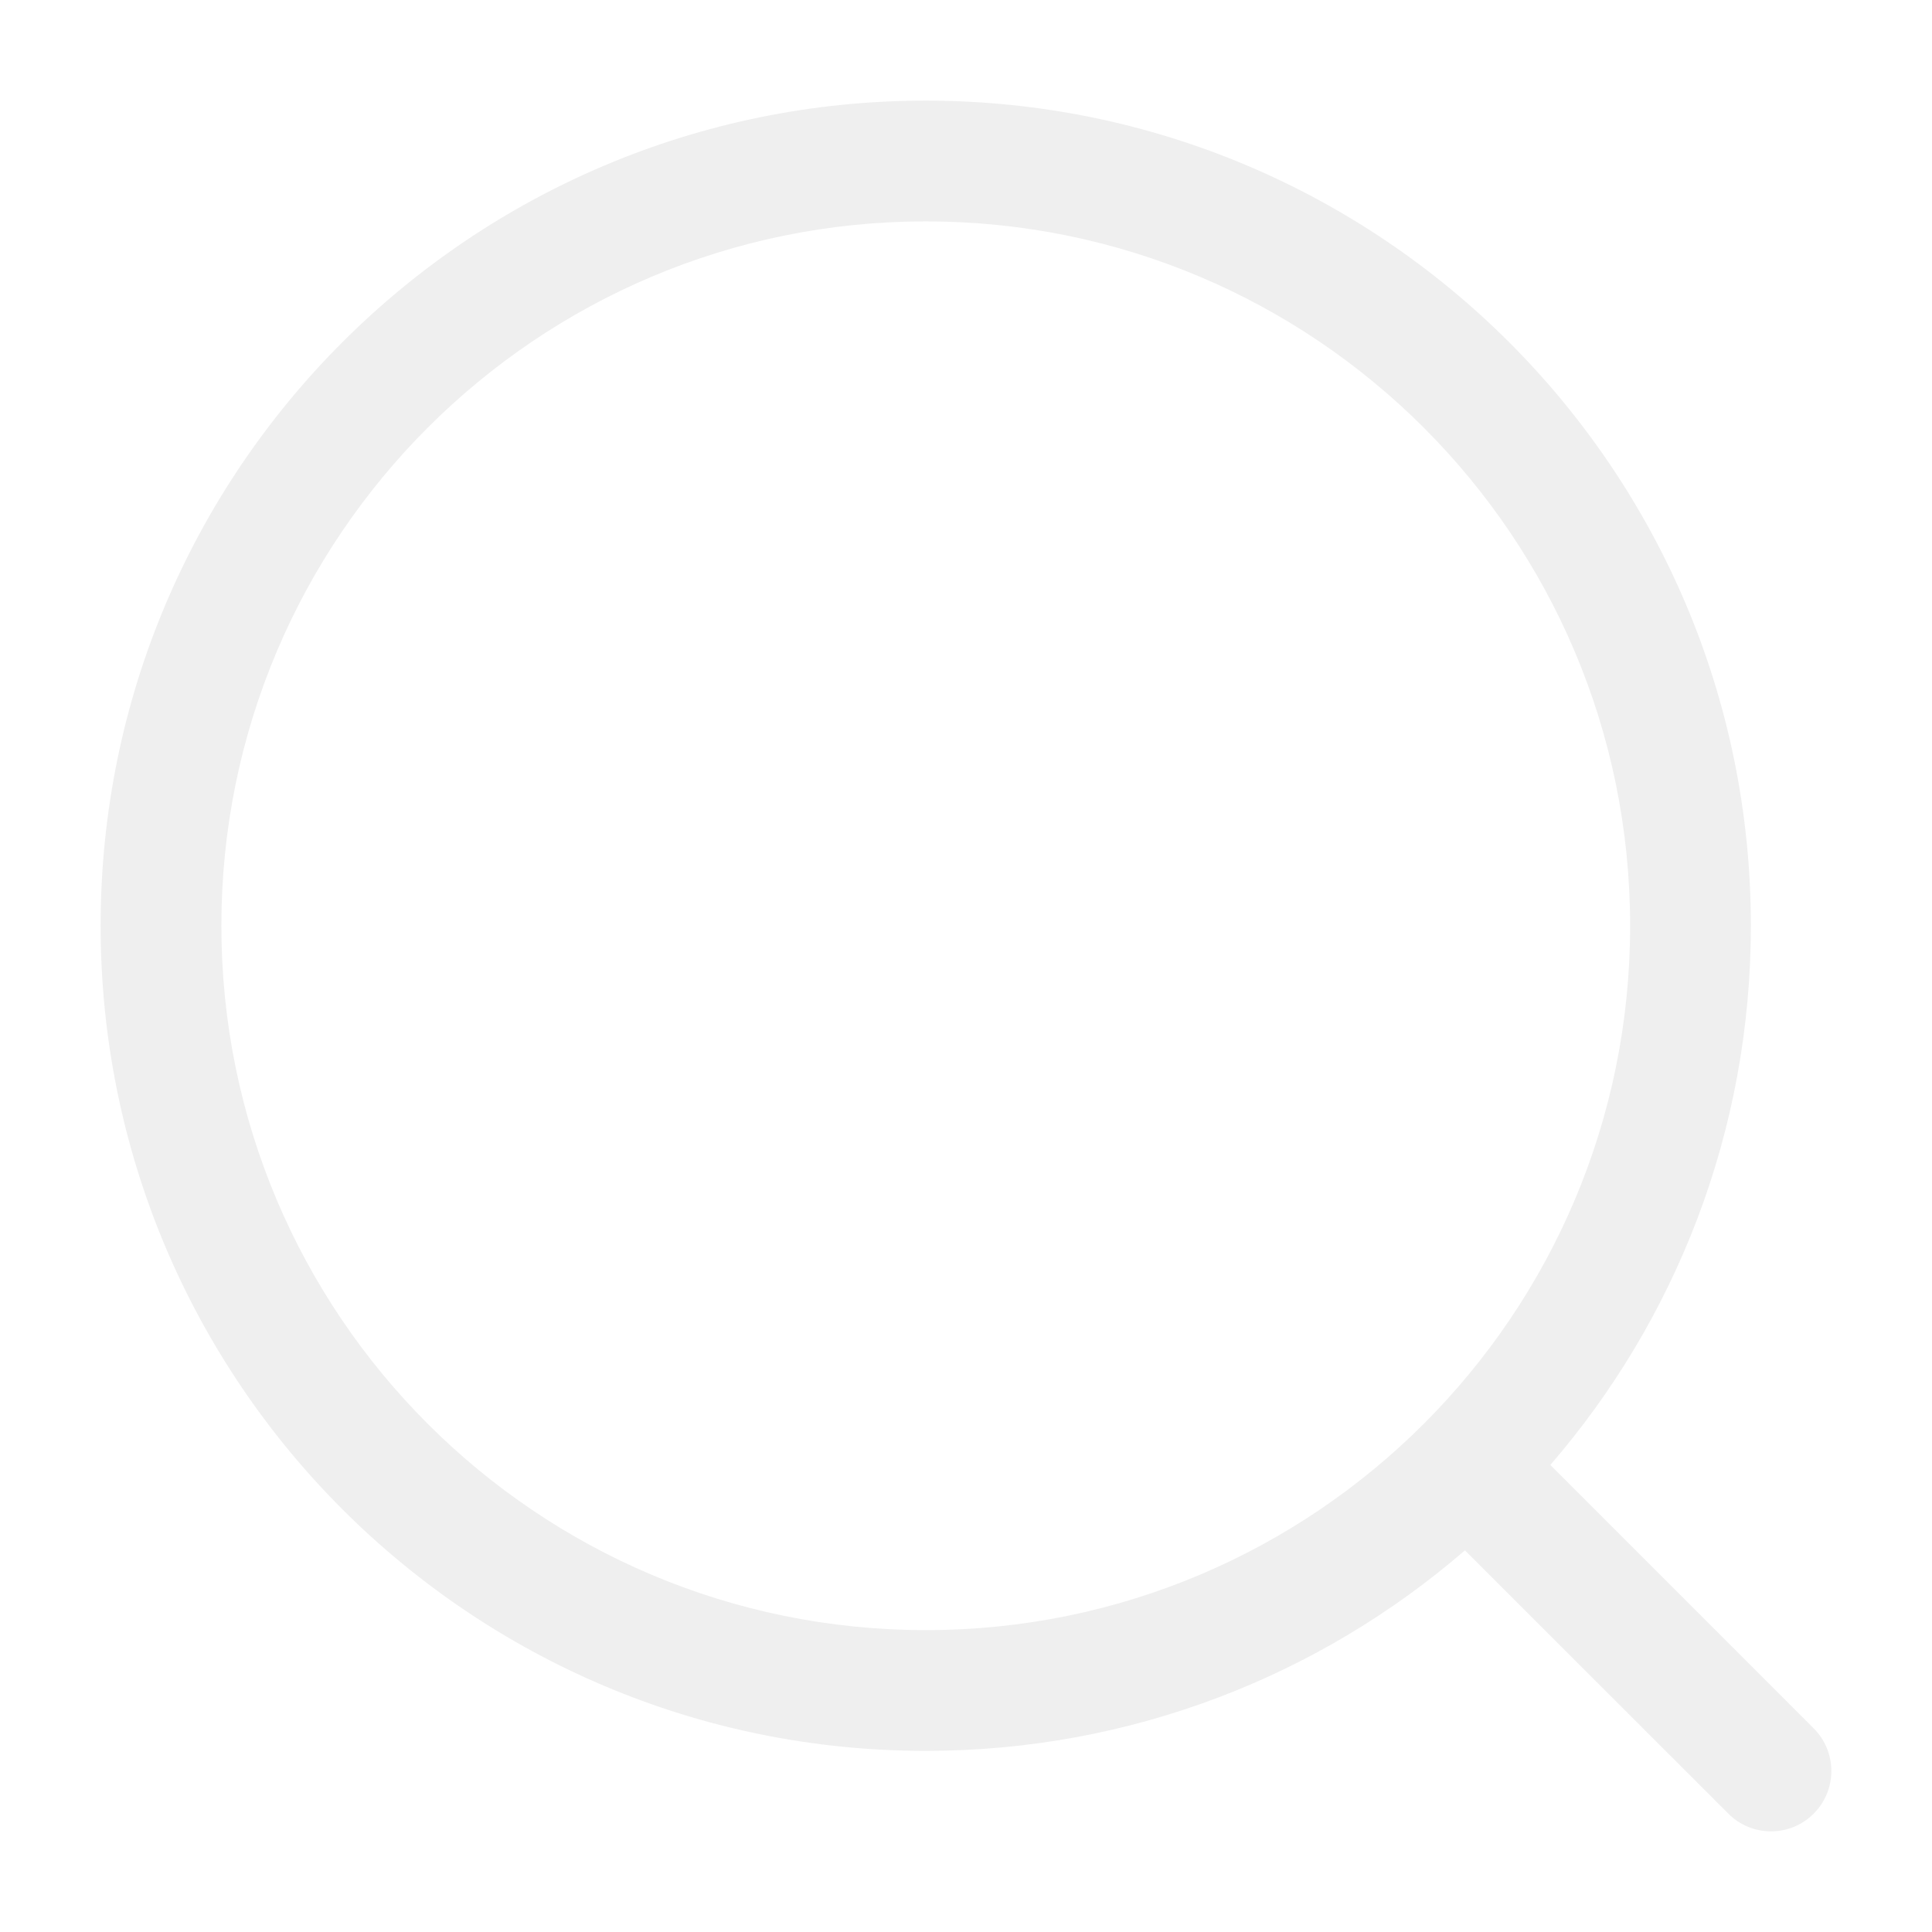
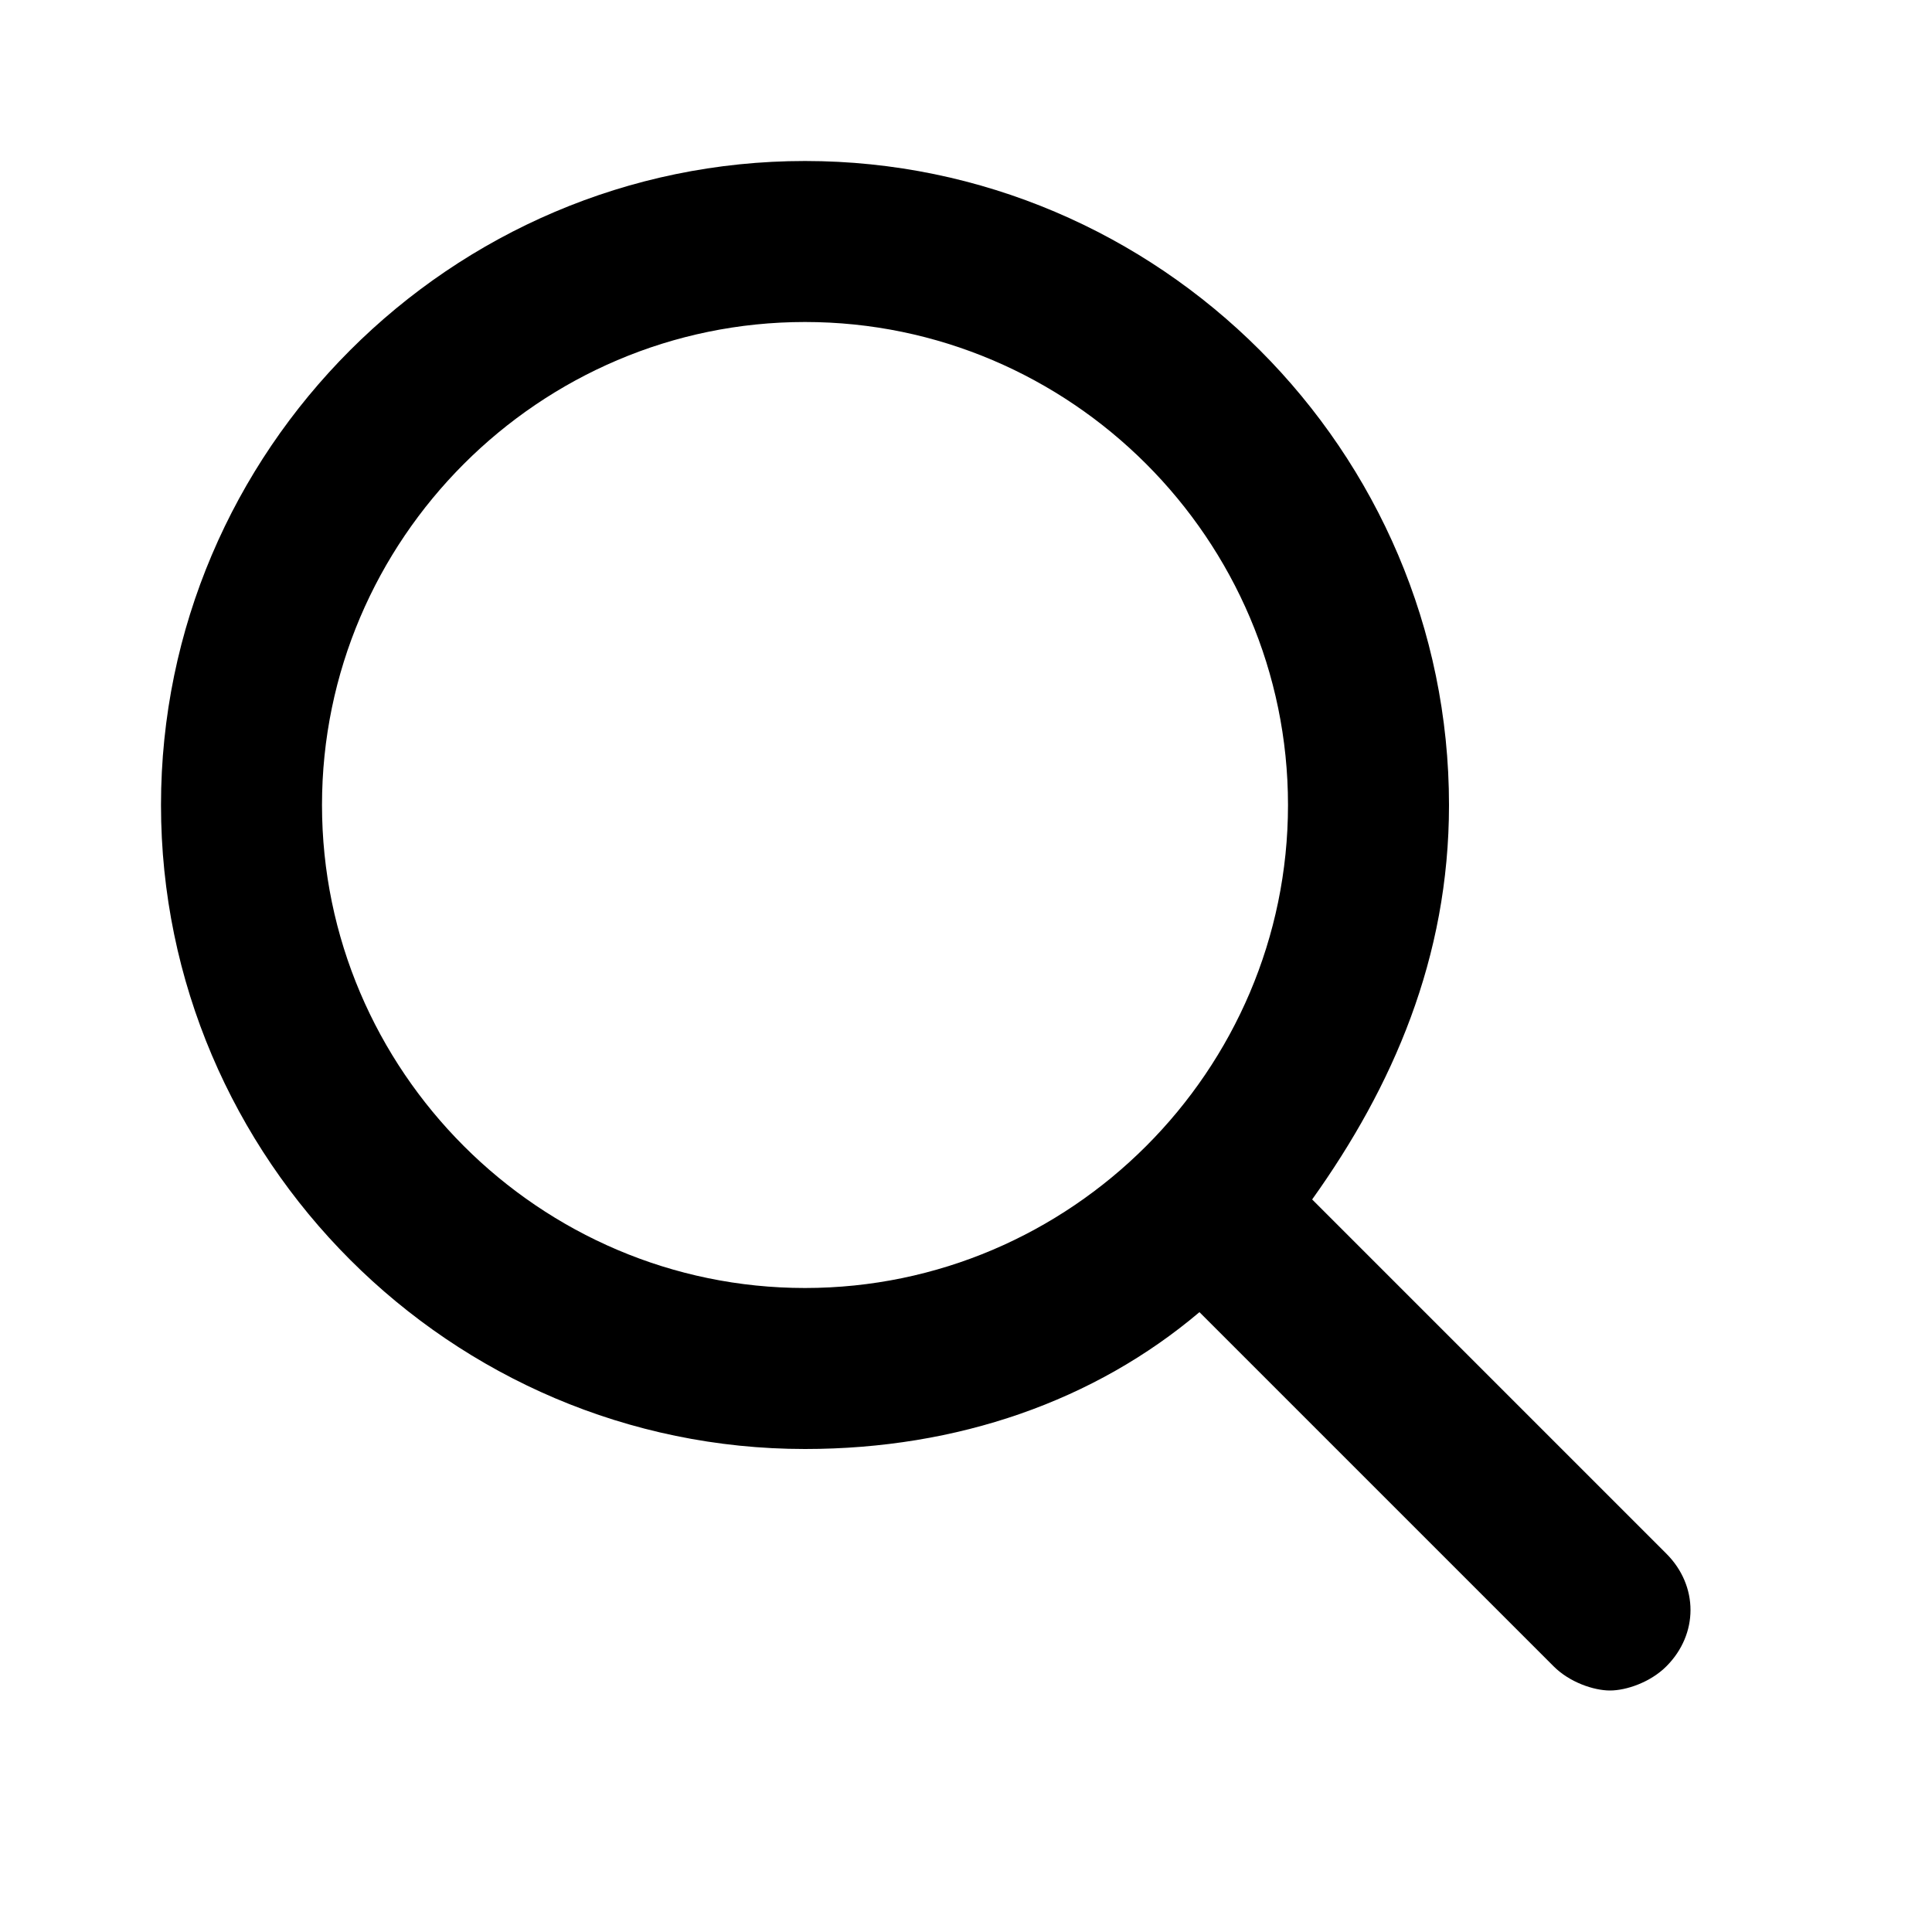
- <svg xmlns="http://www.w3.org/2000/svg" width="24" height="24" viewBox="0 0 24 24" fill="none">
-   <path fill-rule="evenodd" clip-rule="evenodd" d="M11.5 2.75C6.668 2.75 2.75 6.668 2.75 11.5C2.75 16.332 6.668 20.25 11.5 20.25C16.332 20.25 20.25 16.332 20.25 11.5C20.25 6.668 16.332 2.75 11.5 2.75ZM1.25 11.5C1.25 5.839 5.839 1.25 11.5 1.25C17.161 1.25 21.75 5.839 21.75 11.5C21.75 14.06 20.811 16.402 19.259 18.198L22.53 21.47C22.823 21.763 22.823 22.237 22.53 22.53C22.237 22.823 21.763 22.823 21.47 22.53L18.198 19.259C16.402 20.811 14.06 21.75 11.5 21.75C5.839 21.75 1.25 17.161 1.25 11.5Z" fill="#EFEFEF" />
+ <svg xmlns="http://www.w3.org/2000/svg" style="enable-background:new 0 0 24 24;" version="1.1" viewBox="0 0 24 24" xml:space="preserve">
+   <style type="text/css">
+ 	.st0{opacity:0.2;fill:none;stroke:#000000;stroke-width:5.000000e-02;stroke-miterlimit:10;}
+ </style>
+   <g id="grid_system" />
+   <g id="_icons">
+     <path d="M10,18c1.9,0,3.6-0.6,4.9-1.7l4.4,4.4c0.2,0.2,0.5,0.3,0.7,0.3s0.5-0.1,0.7-0.3c0.4-0.4,0.4-1,0-1.4l-4.4-4.4   c1-1.4,1.7-3,1.7-4.9c0-4.4-3.6-8-8-8s-8,3.6-8,8S5.6,18,10,18z M10,4c3.3,0,6,2.7,6,6s-2.7,6-6,6s-6-2.7-6-6S6.7,4,10,4z" />
+   </g>
</svg>
